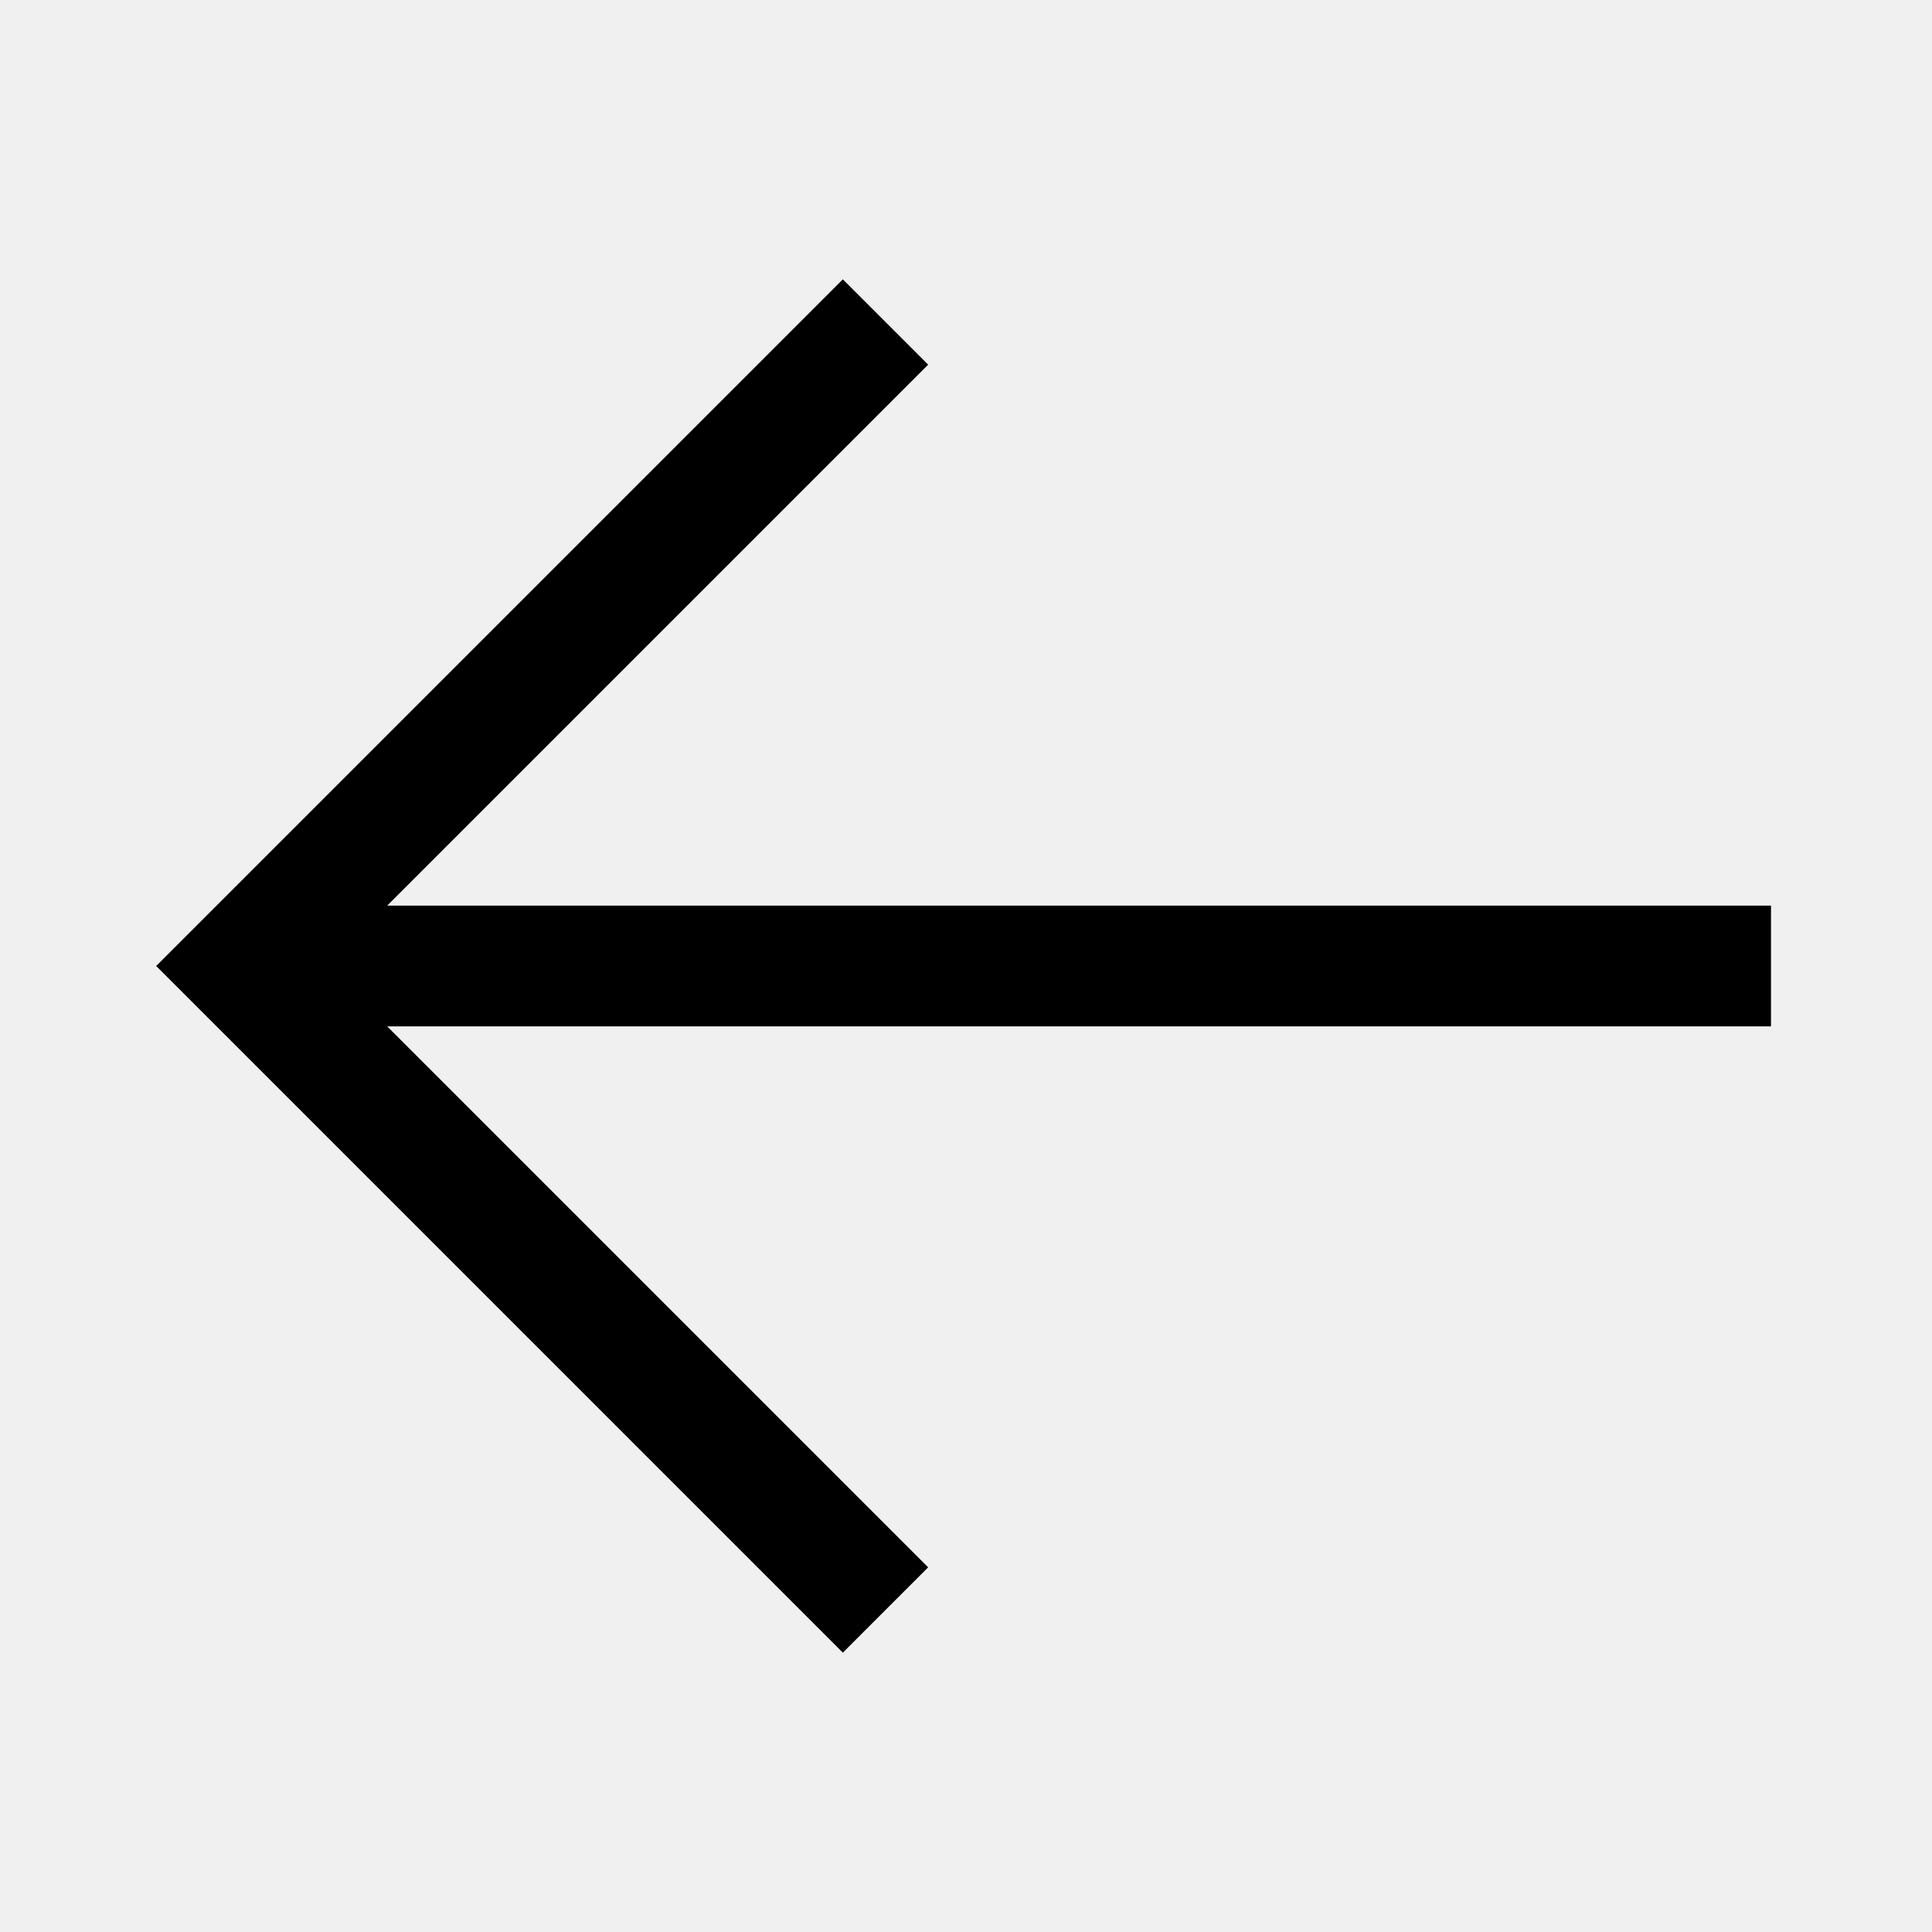
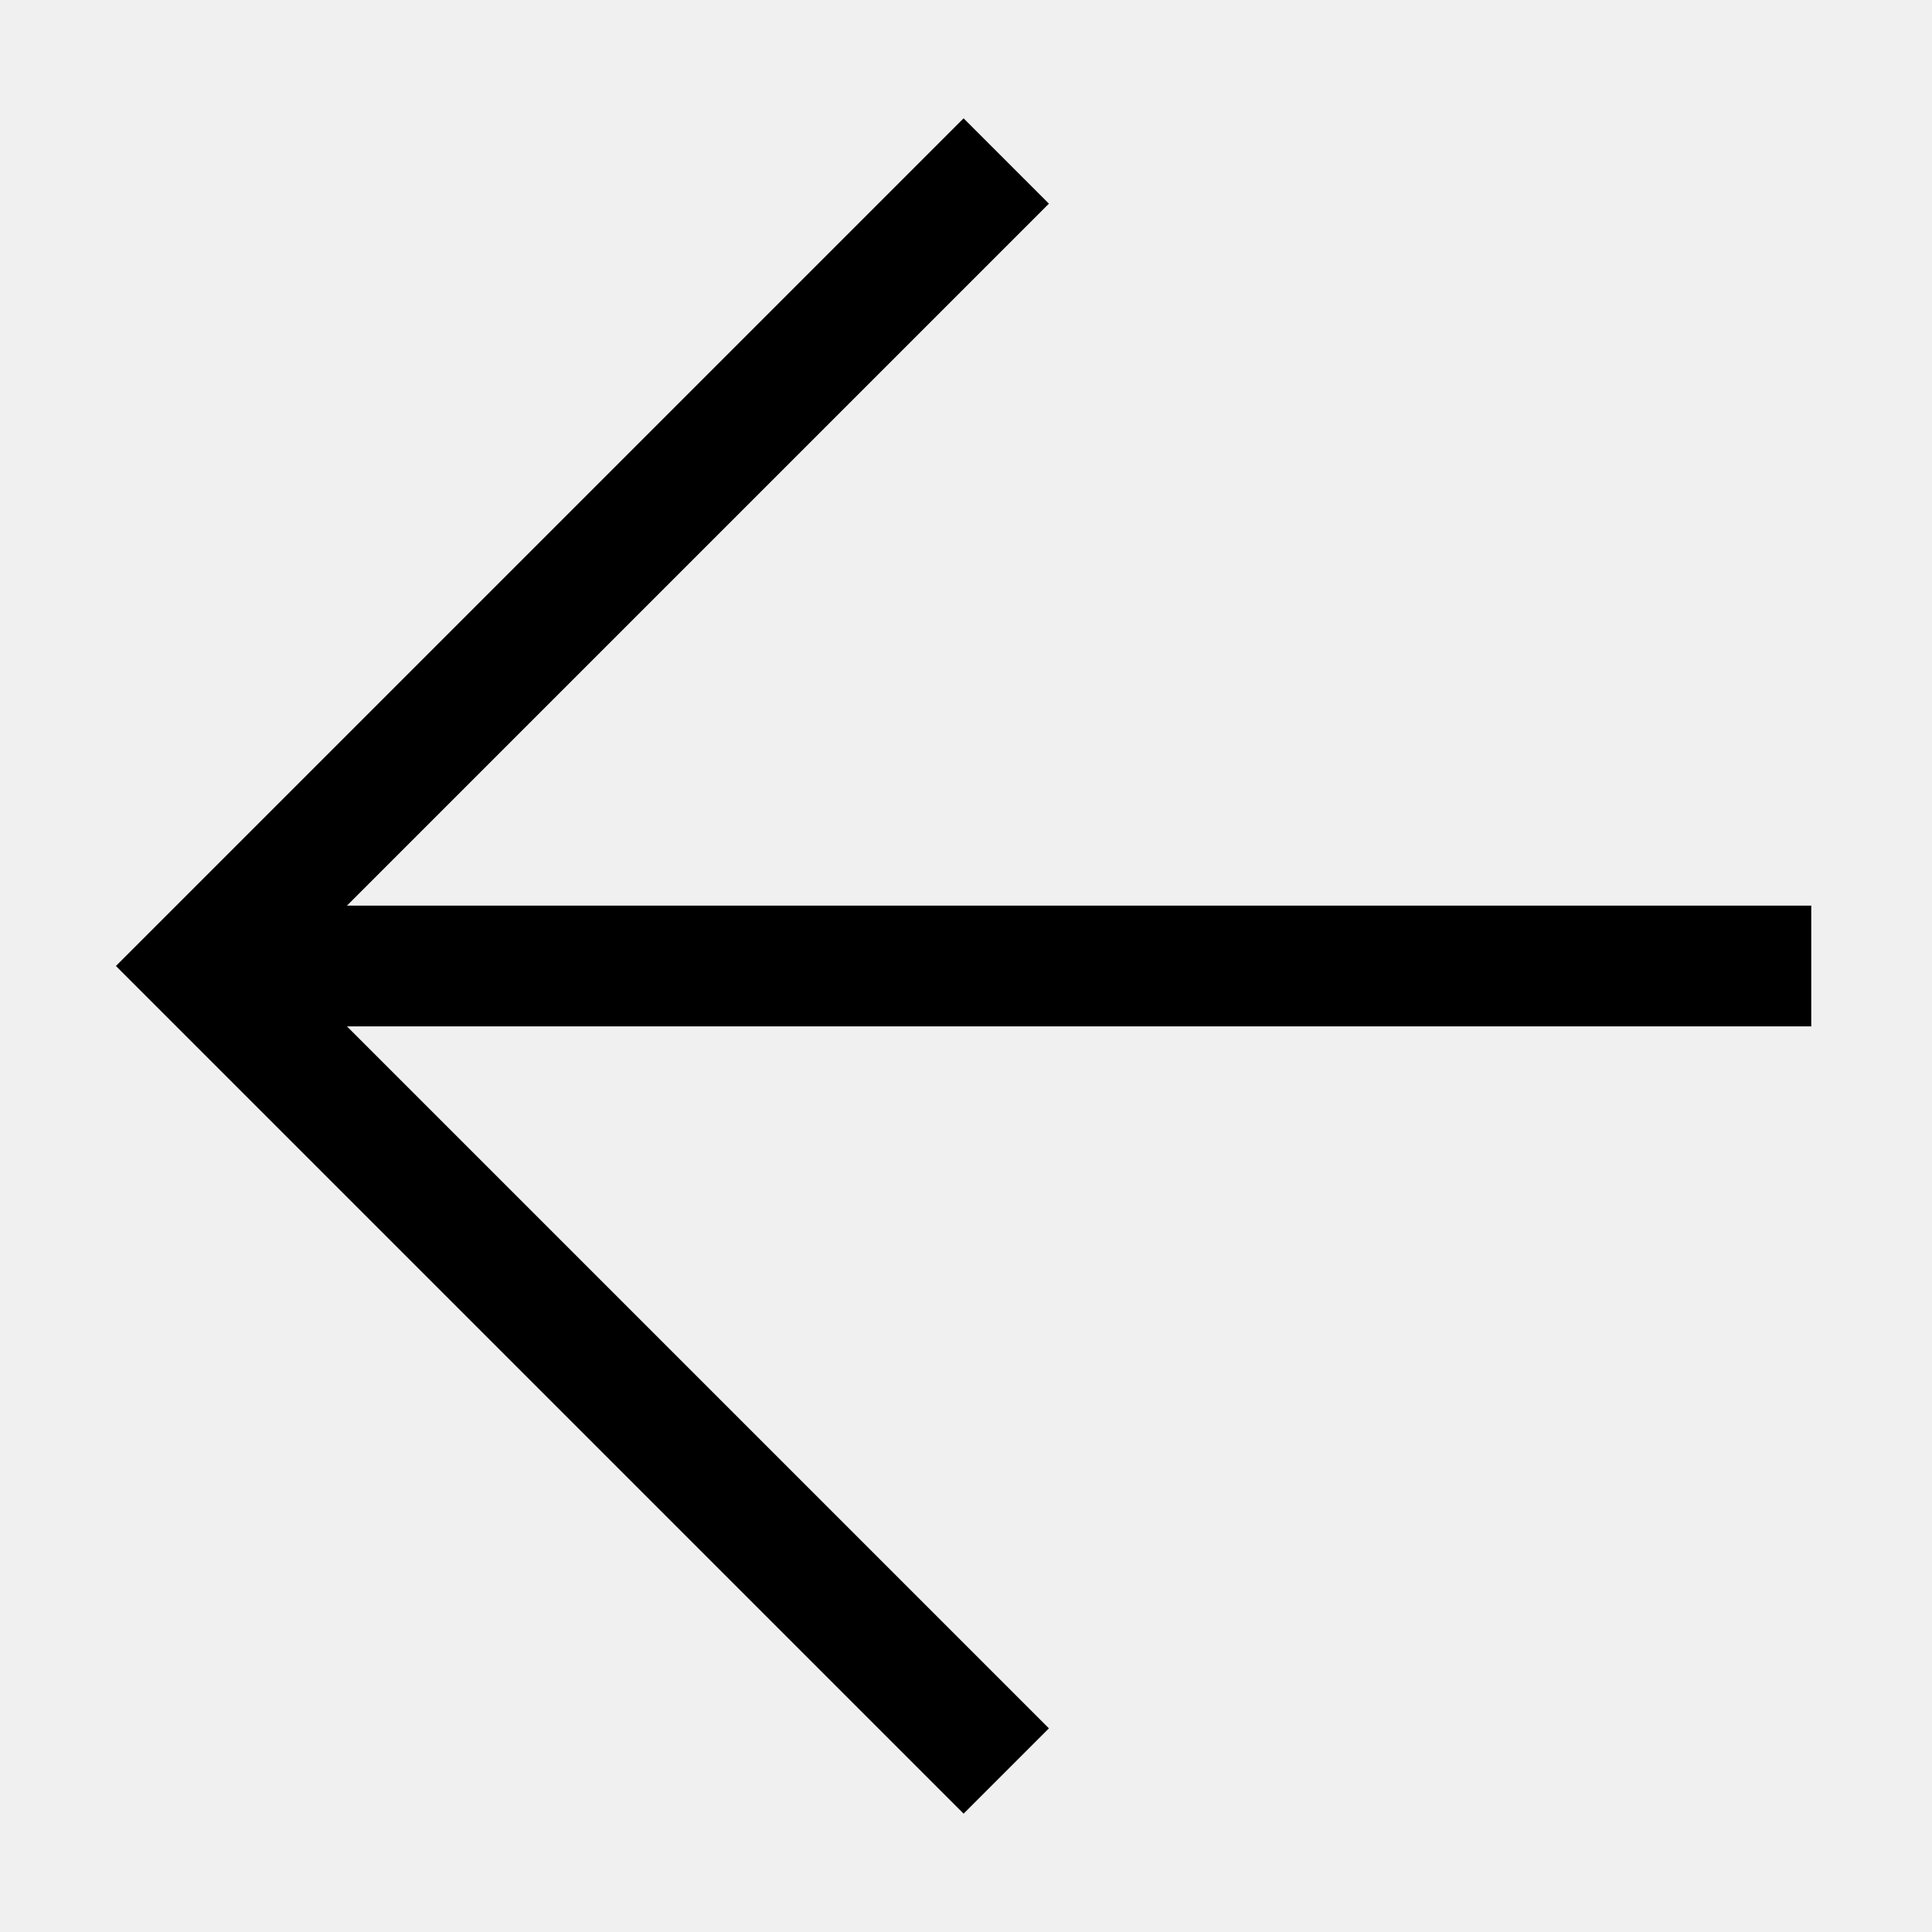
<svg xmlns="http://www.w3.org/2000/svg" width="24" height="24" viewBox="0 0 24 24" fill="none">
-   <g clip-path="url(#clip0_2459_7642)">
-     <path d="M22 11.25H4.81L11.53 4.53L10.47 3.47L1.94 12L10.47 20.53L11.53 19.47L4.81 12.75H22V11.25Z" fill="black" />
+   <g clip-path="url(#clip0_4711_21488)">
+     <path d="M22.5 11.25H4.31L13.03 2.53L11.97 1.47L1.44 12L11.97 22.53L13.03 21.47L4.31 12.75H22.5V11.25Z" fill="black" />
  </g>
  <defs>
-     <clipPath id="clip0_2459_7642">
+     <clipPath id="clip0_4711_21488">
      <rect width="24" height="24" fill="white" />
    </clipPath>
  </defs>
</svg>
